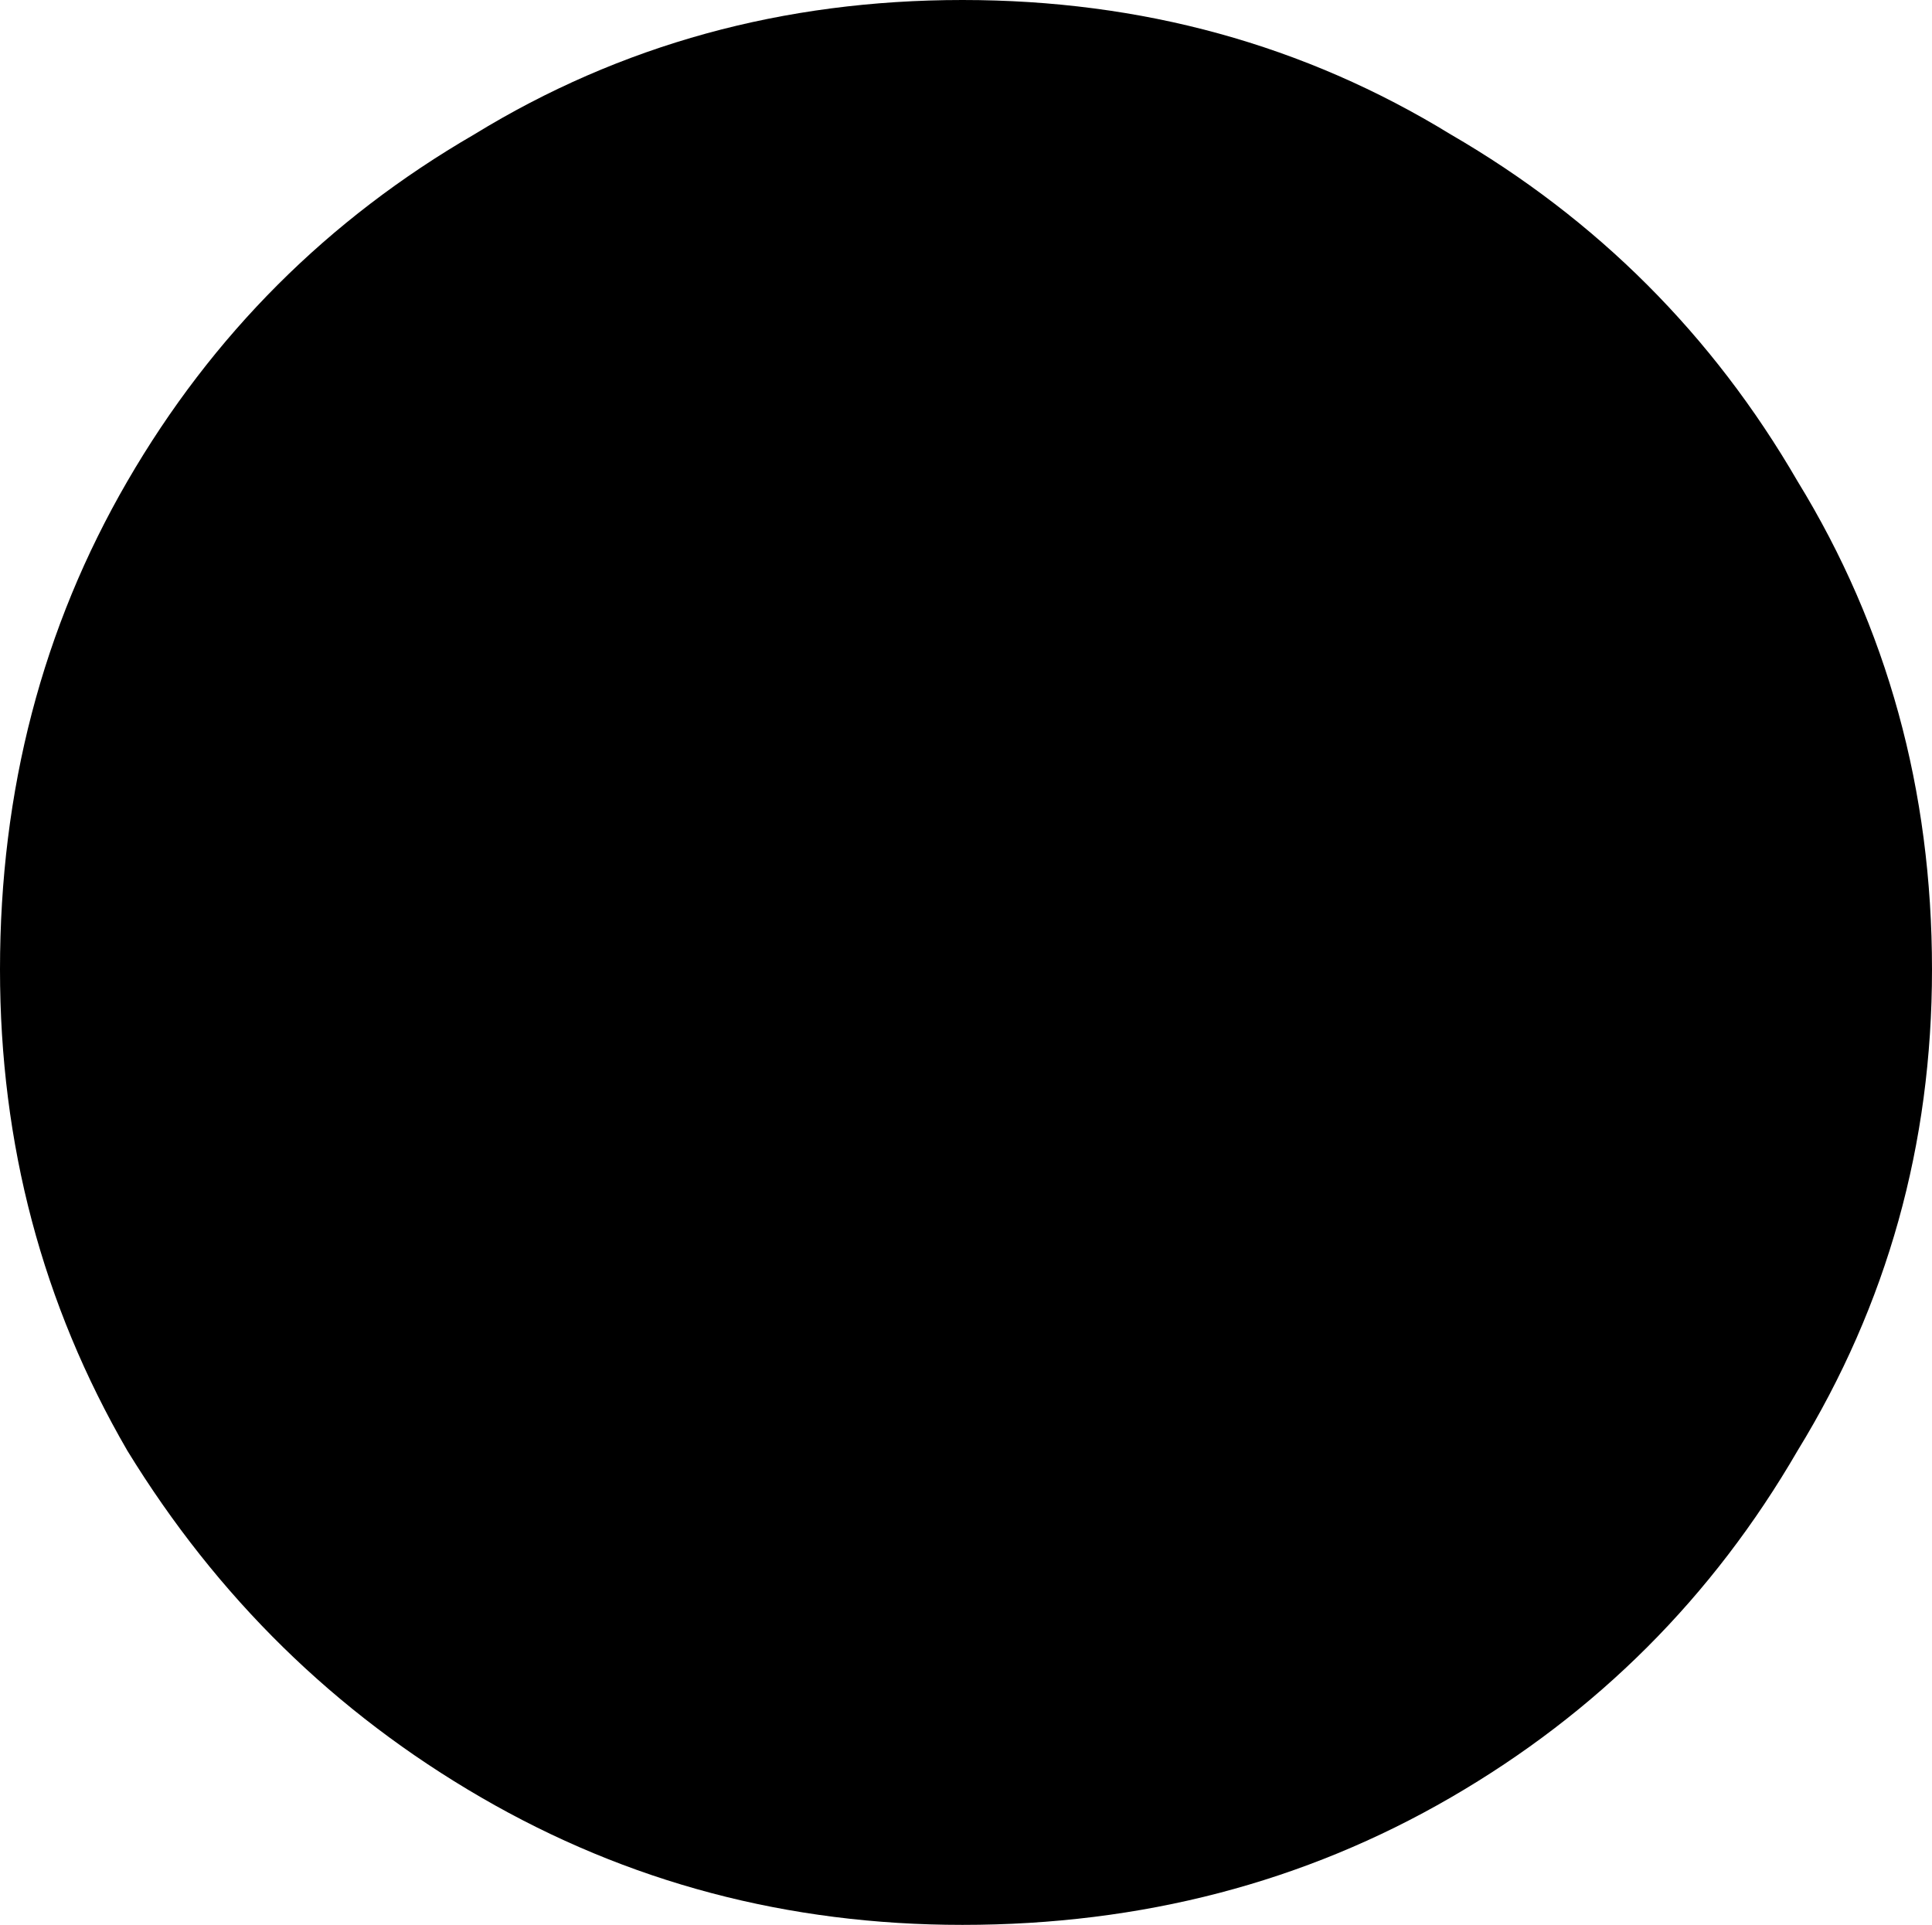
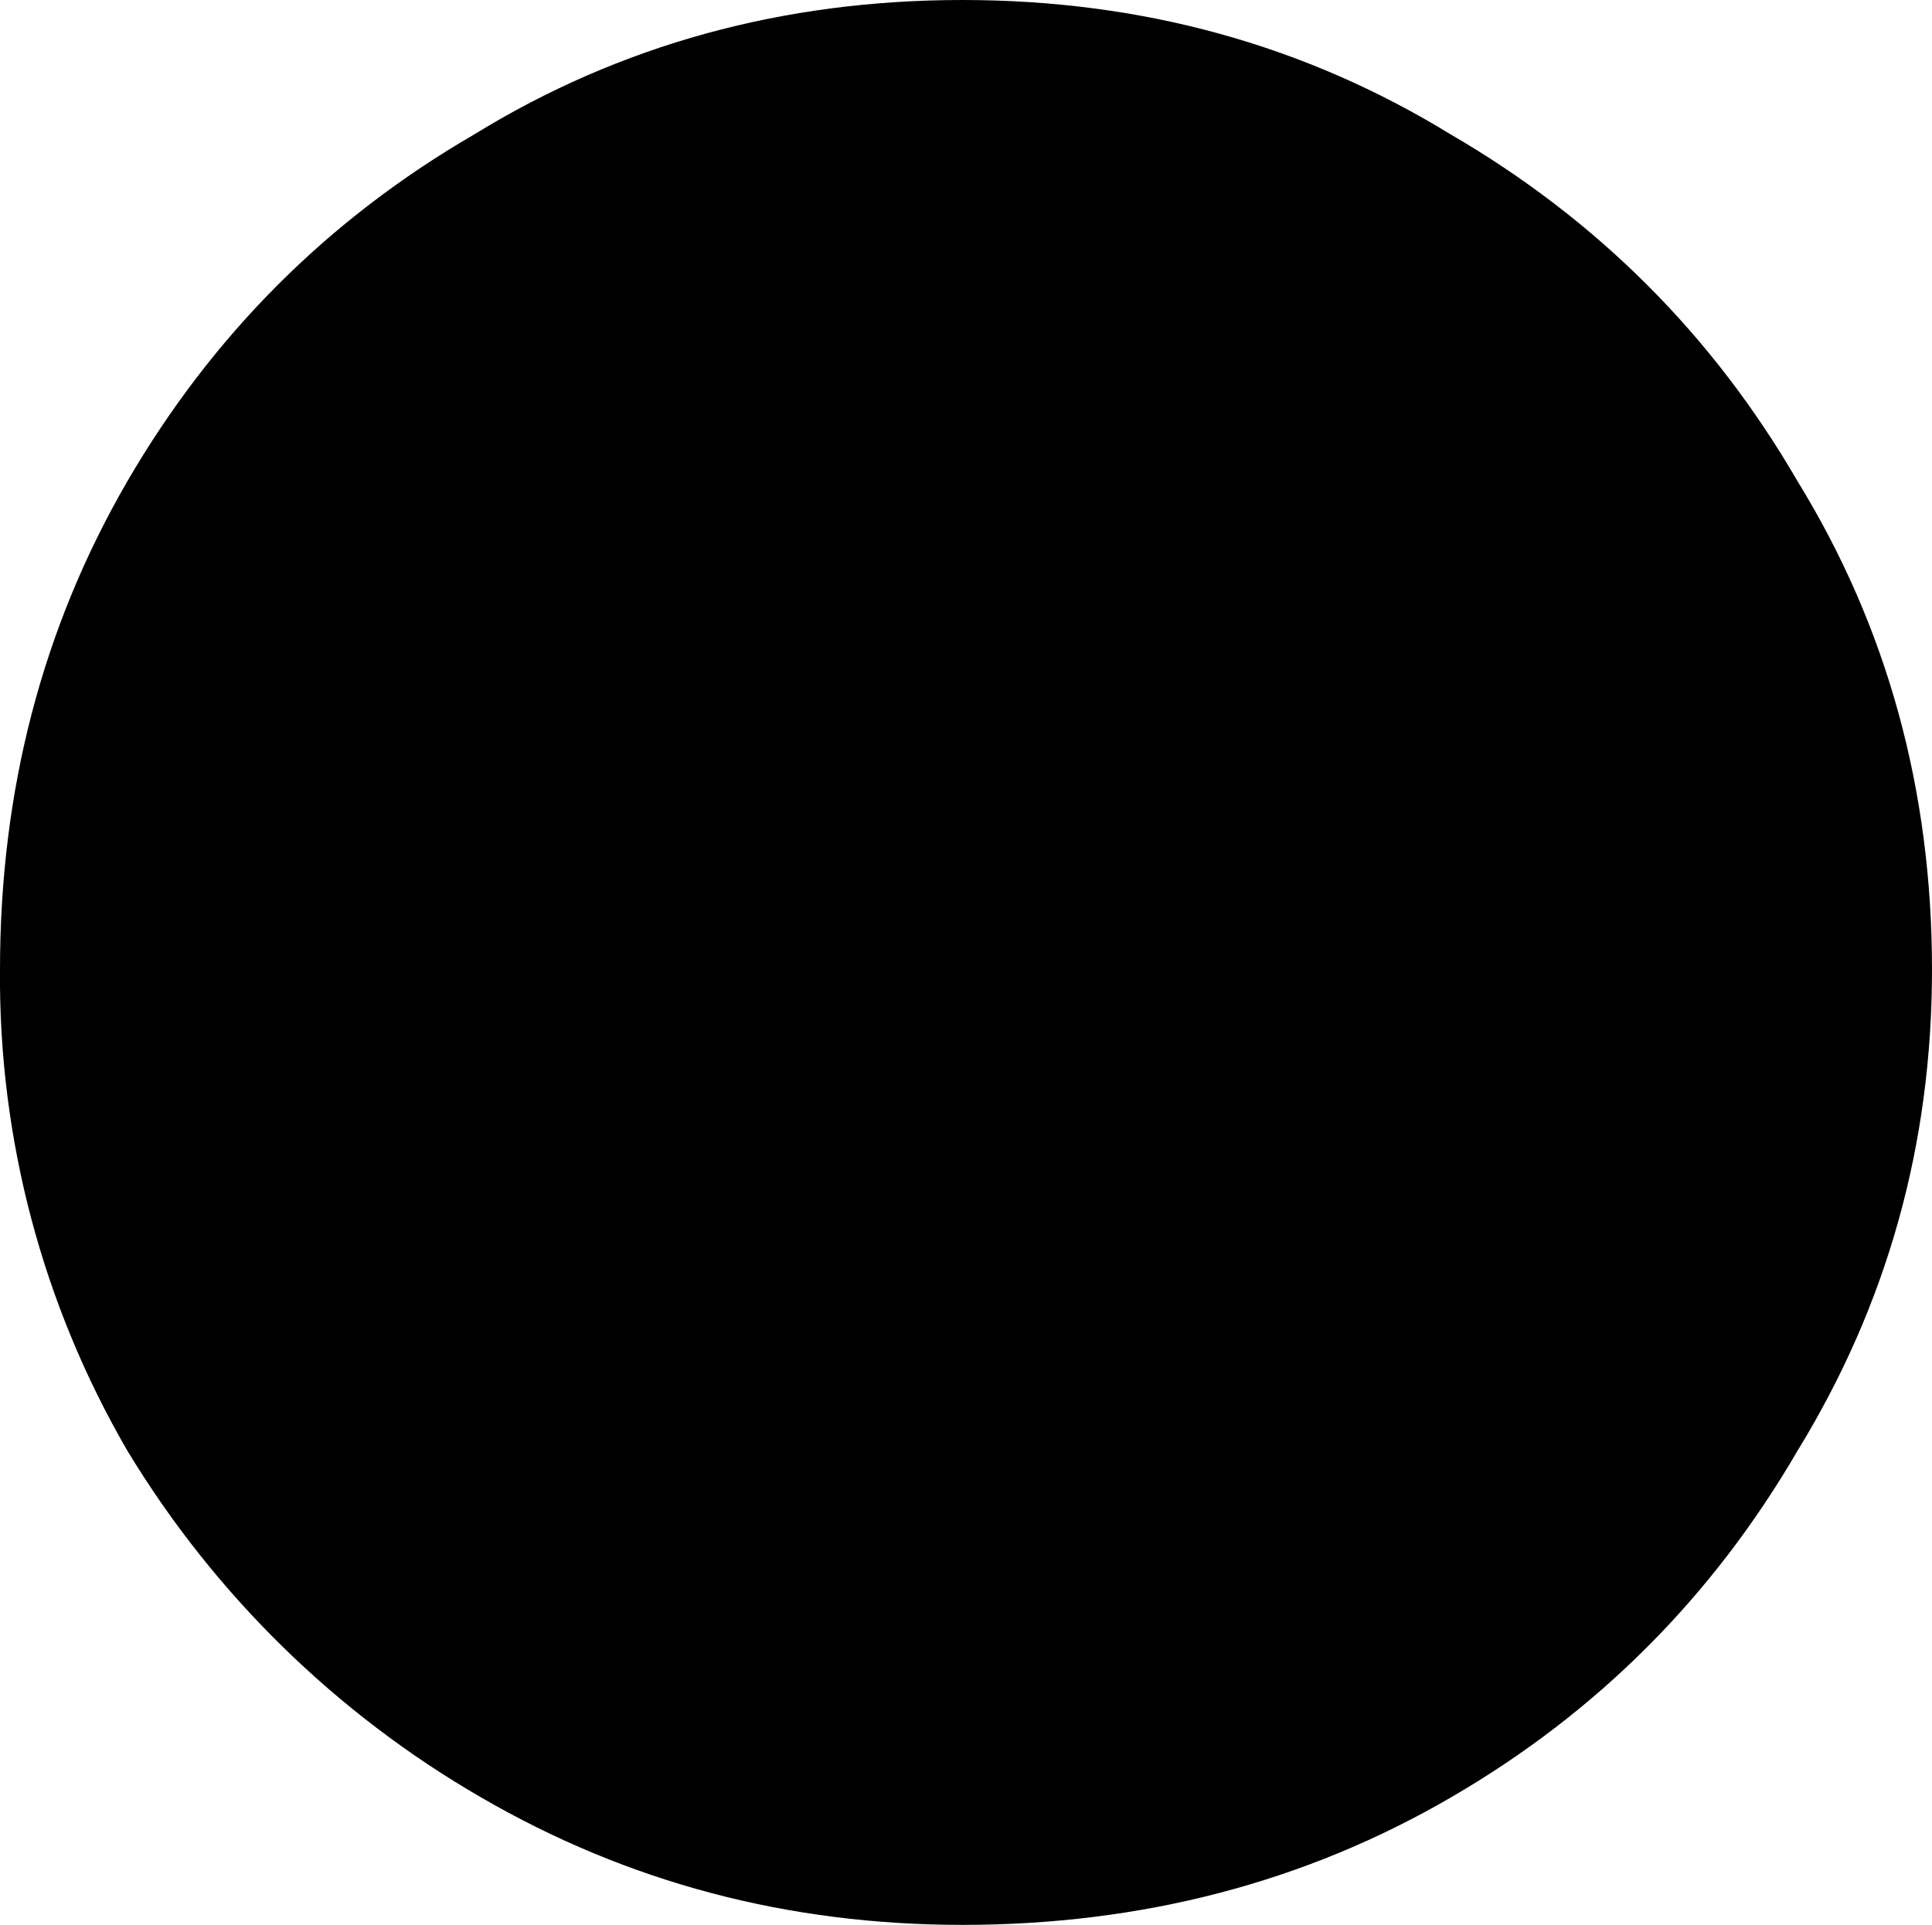
- <svg xmlns="http://www.w3.org/2000/svg" width="4.368" height="4.352" viewBox="0 0 4.368 4.352" fill="none" version="1.1" id="svg51">
-   <defs id="defs55" />
-   <path d="m 2.176,4.352 c -0.395,0 -0.757,-0.096 -1.088,-0.288 -0.331,-0.192 -0.597,-0.453 -0.8,-0.784 C 0.096,2.949 0,2.587 0,2.192 0,1.787 0.096,1.419 0.288,1.088 0.48,0.757 0.741,0.496 1.072,0.304 1.403,0.101 1.771,0 2.176,0 2.581,0 2.949,0.101 3.28,0.304 c 0.331,0.192 0.592,0.453 0.784,0.784 0.203,0.331 0.304,0.699 0.304,1.104 0,0.395 -0.101,0.757 -0.304,1.088 -0.192,0.331 -0.453,0.592 -0.784,0.784 -0.331,0.192 -0.699,0.288 -1.104,0.288 z" fill="#000000" id="path49" />
+ <svg xmlns="http://www.w3.org/2000/svg" width="4.368" height="4.352" fill="none">
+   <path fill="#000" d="M2.176 4.352c-.395 0-.757-.096-1.088-.288a2.252 2.252 0 0 1-.8-.784A2.128 2.128 0 0 1 0 2.192c0-.405.096-.773.288-1.104.192-.33.453-.592.784-.784C1.402.101 1.771 0 2.176 0c.405 0 .773.101 1.104.304.33.192.592.453.784.784.203.33.304.699.304 1.104 0 .395-.101.757-.304 1.088-.192.33-.453.592-.784.784-.33.192-.699.288-1.104.288z" />
</svg>
